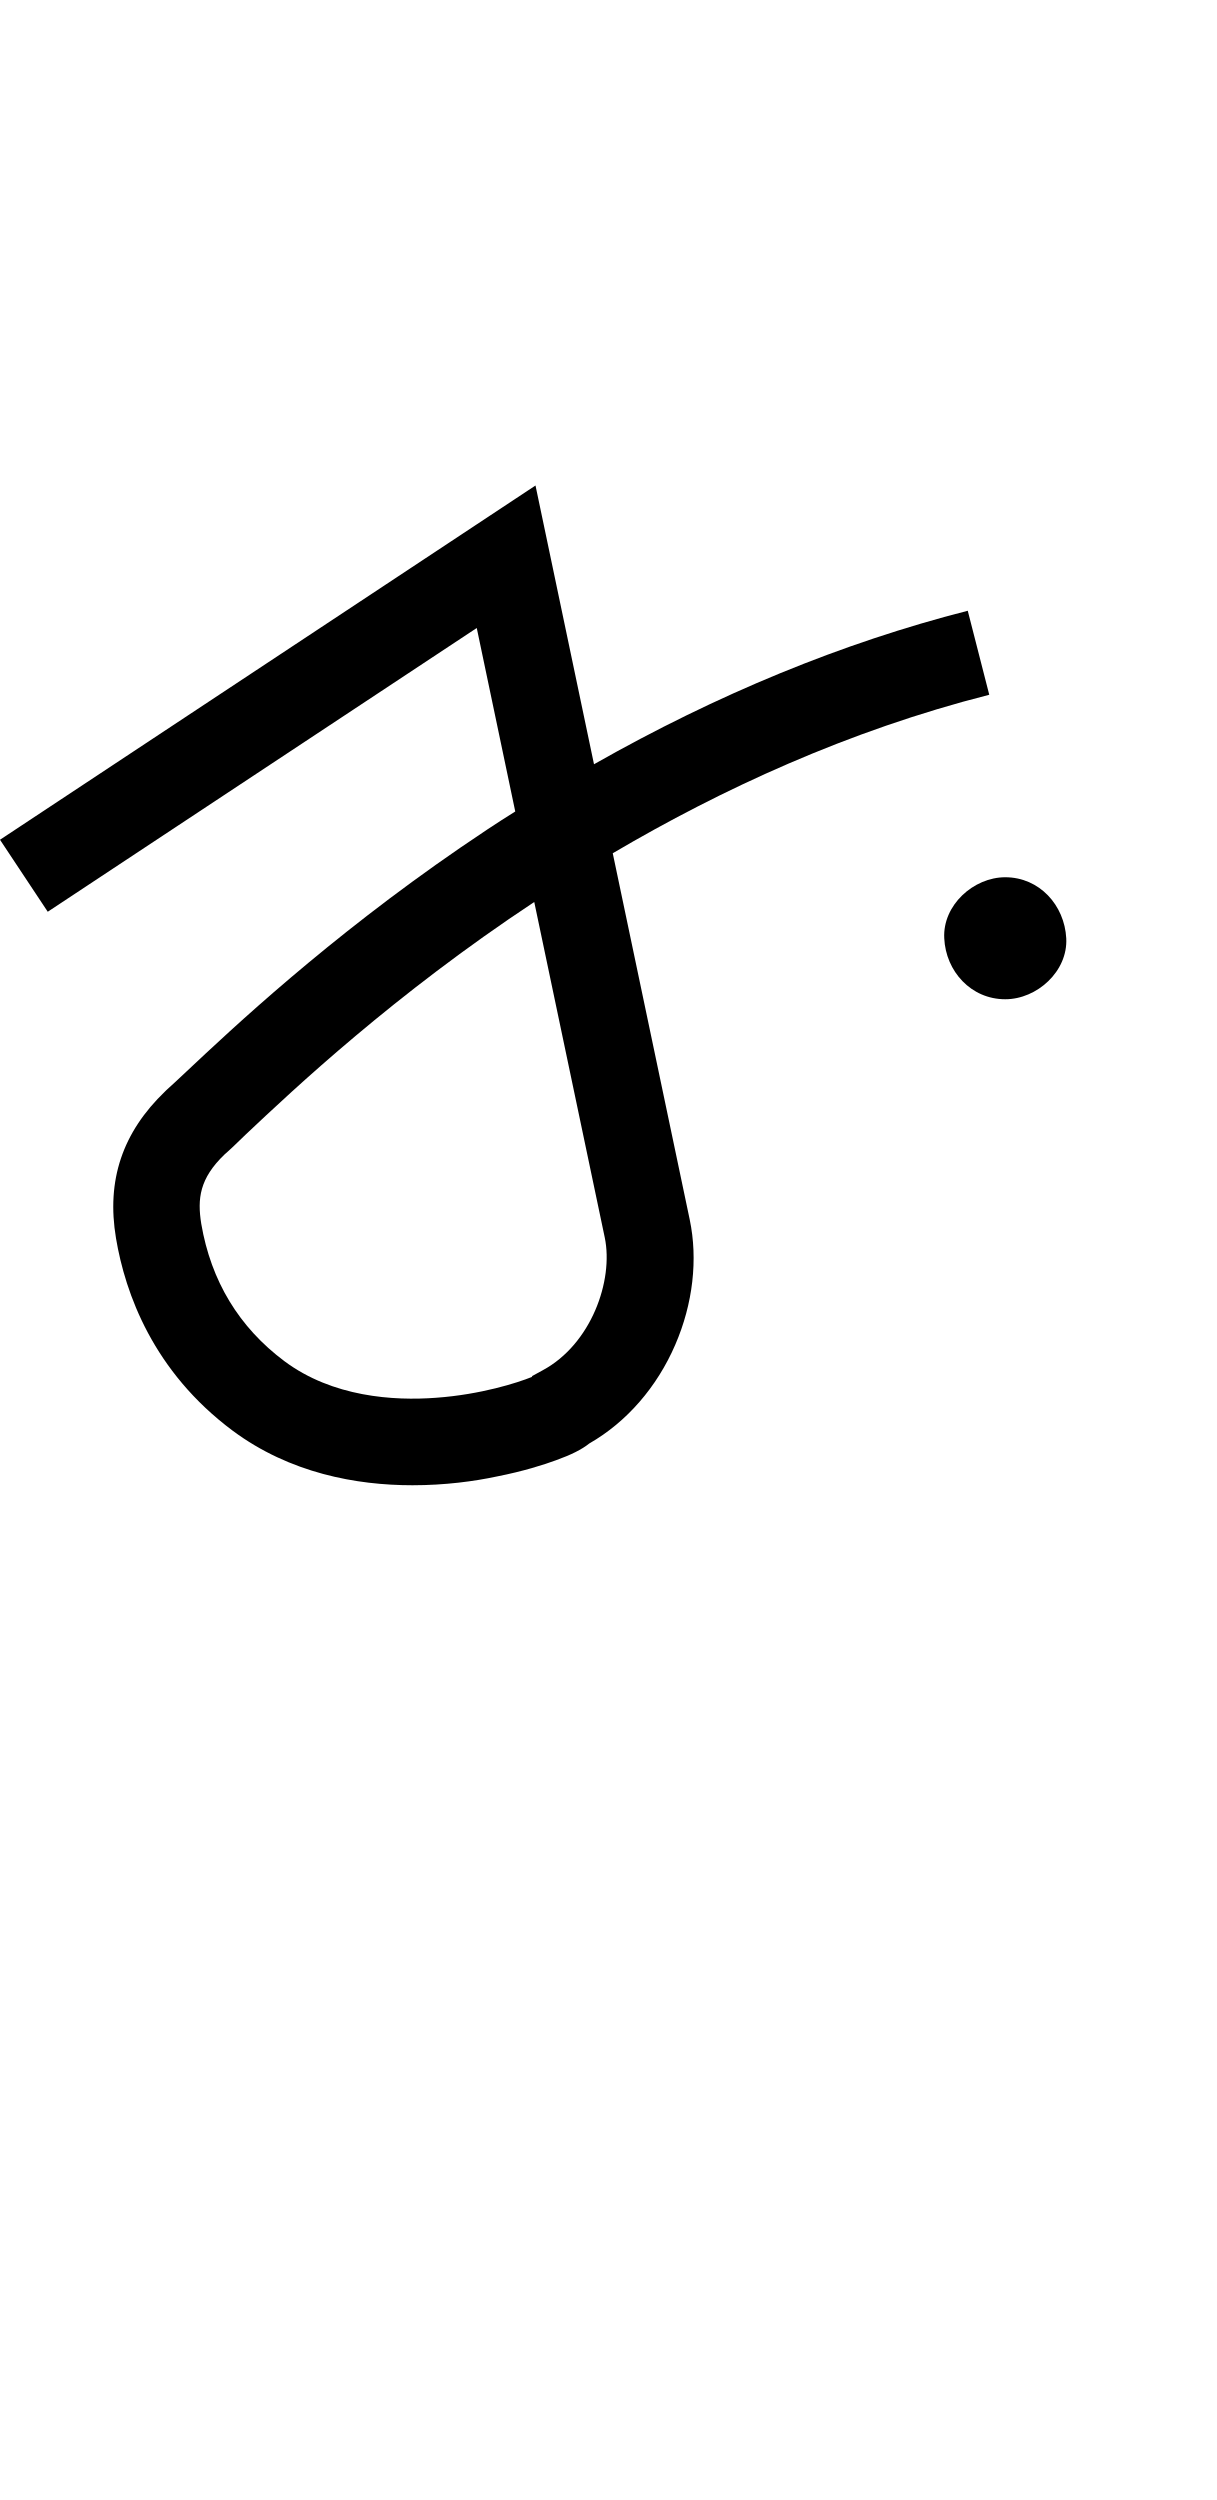
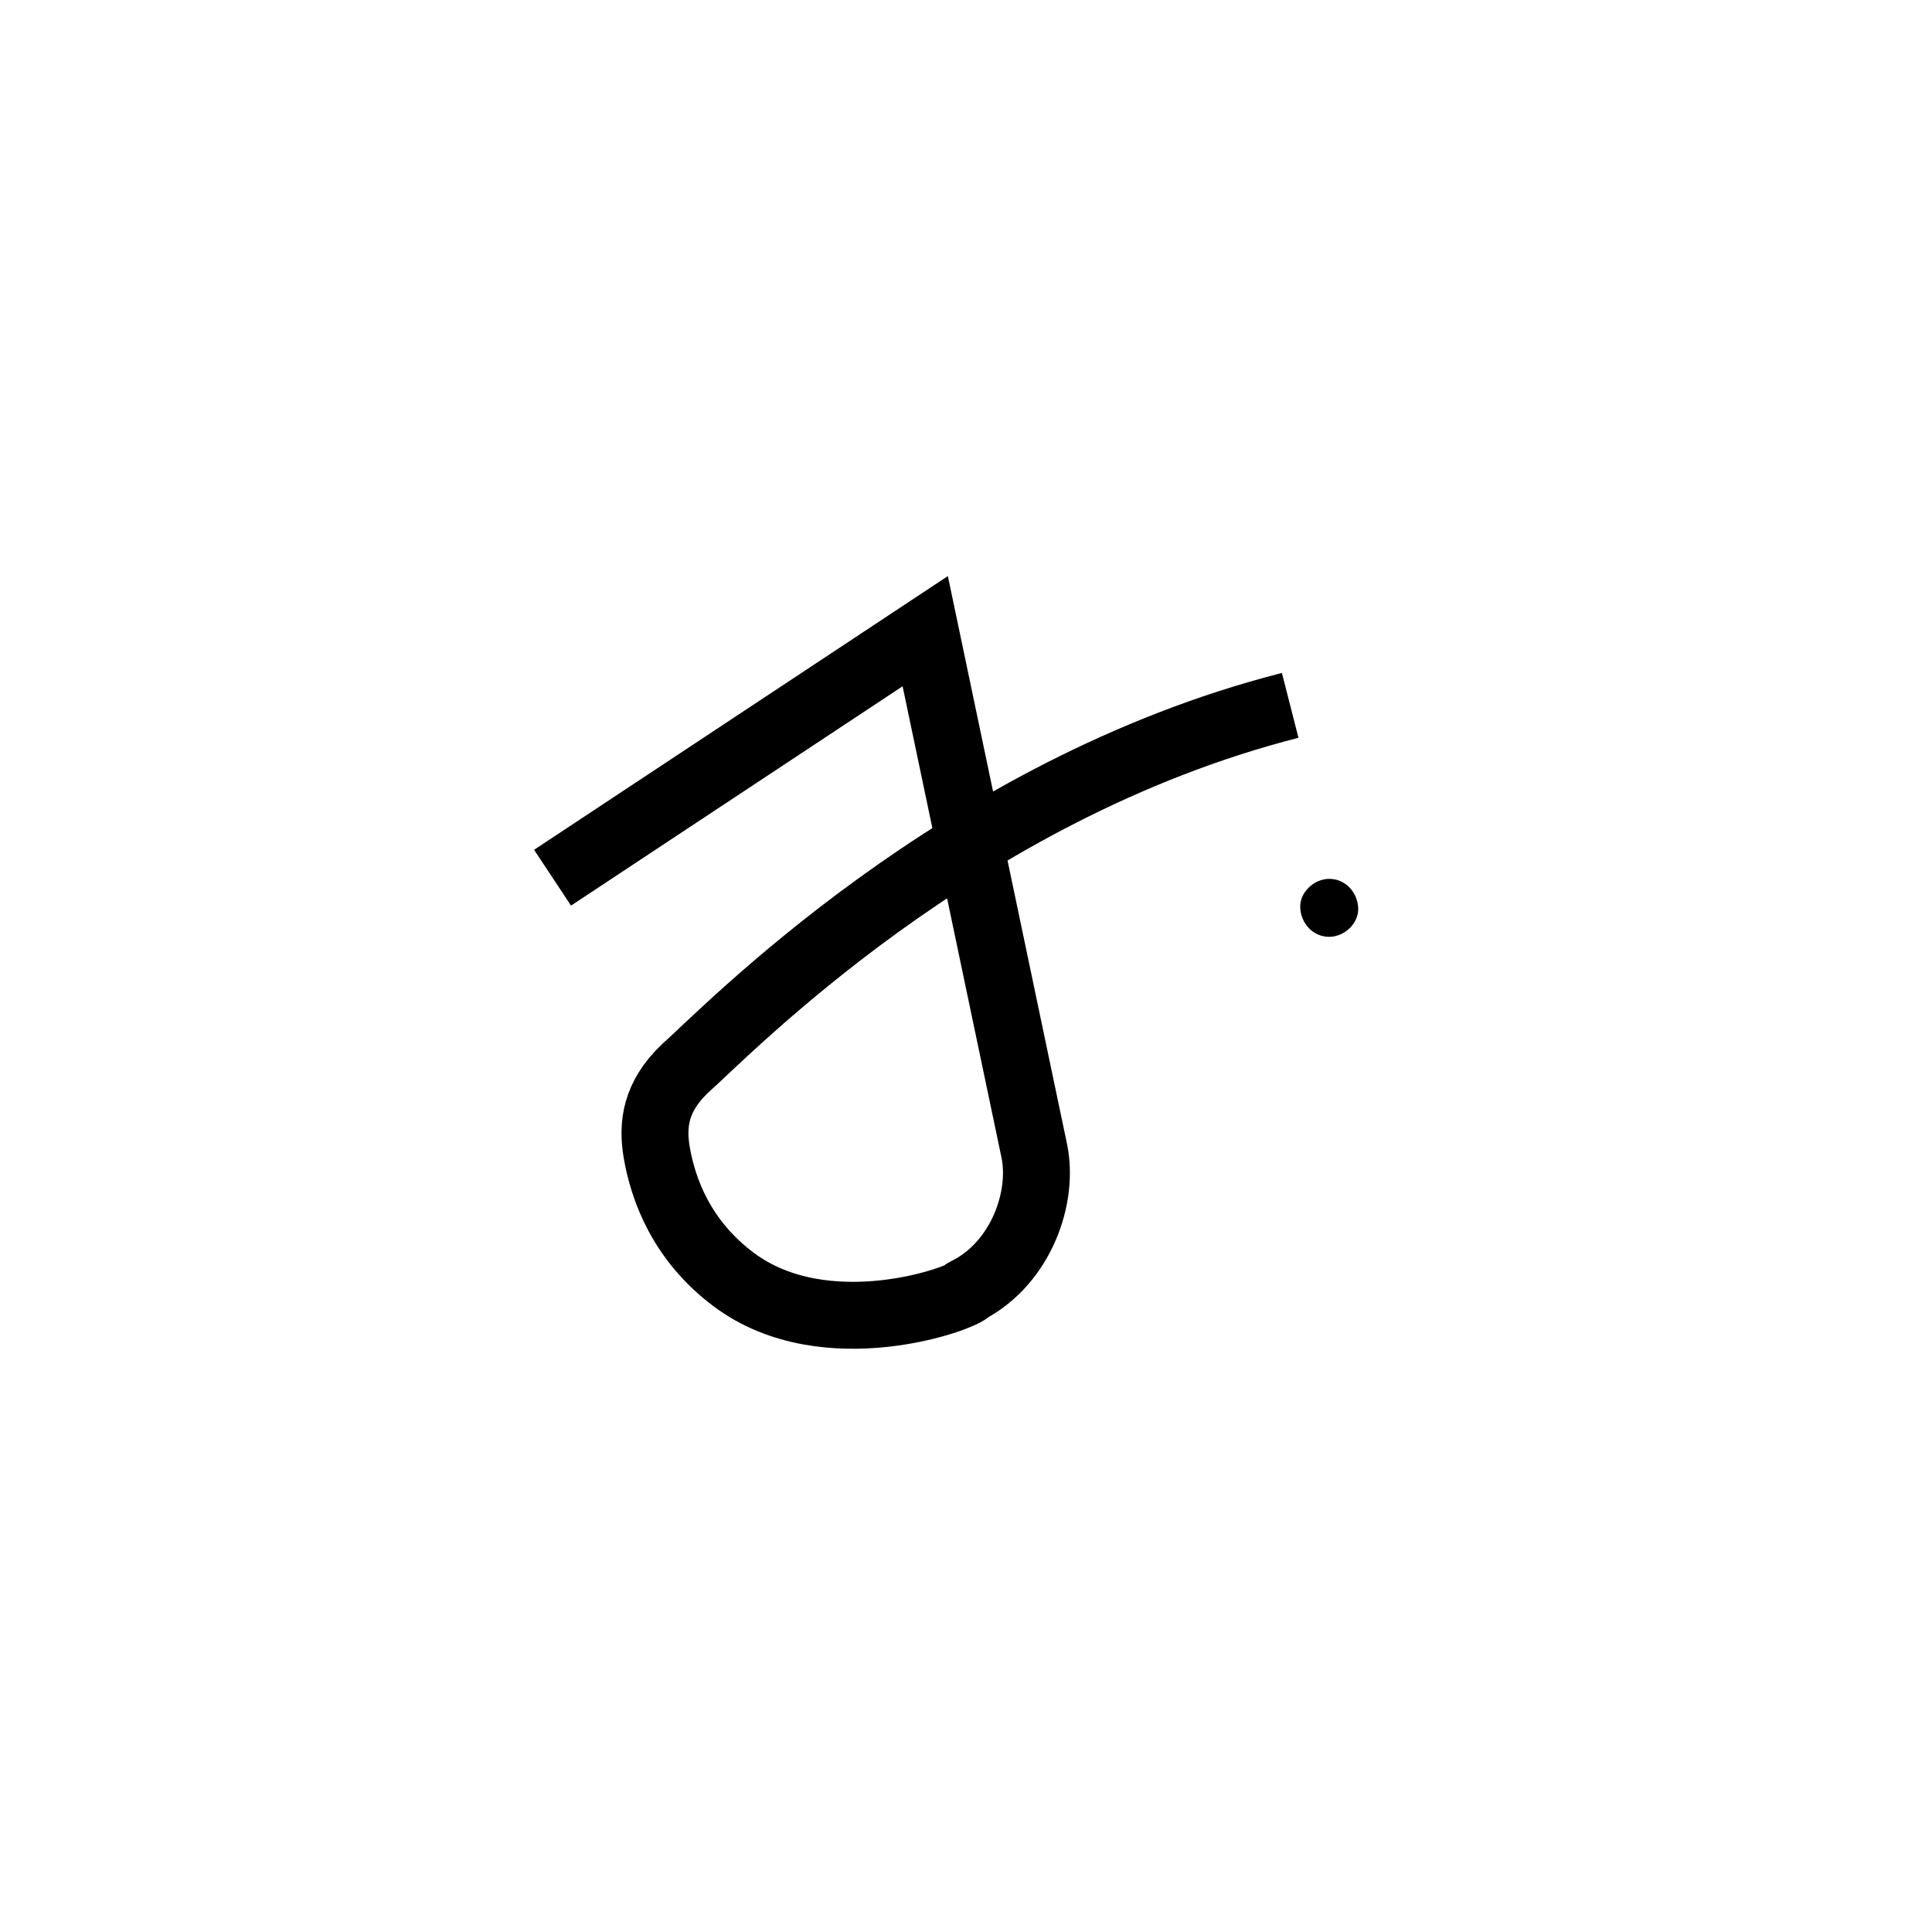
- <svg xmlns="http://www.w3.org/2000/svg" version="1.1" id="Layer_1" x="0px" y="0px" viewBox="-62 -104 486.6 1000" style="enable-background:new -62 -104 486.6 1000;" xml:space="preserve">
+ <svg xmlns="http://www.w3.org/2000/svg" version="1.1" x="0px" y="0px" viewBox="0 0 1000 1000" style="enable-background:new 0 0 1000 1000;" xml:space="preserve">
+   <style type="text/css">
+ 	.st0{fill:none;stroke:#000000;stroke-width:34.64;stroke-miterlimit:10;}
+ </style>
  <g id="Guide">
</g>
  <g id="Layer_4">
</g>
  <g id="Layer_3">
-     <path d="M103,490.1c-22.4,0-49-4.8-71.9-21.8c-31.8-23.7-43-54.9-46.7-77c-3.9-23.2,2.6-42.4,19.7-58.8l0.5-0.5   c1.8-1.6,4.6-4.2,8.1-7.5c18.2-17.1,56.1-52.8,109.4-89.4c7.3-5,14.6-9.9,22-14.5l-15.4-73.4L-42.9,260.7L-62,231.9L152.2,90.2   l23.4,111.5c49.3-28,99.4-48.6,149.5-61.4l8.6,33.6c-56.6,14.4-107.3,37.9-150.6,63.4l30.8,146.6c3.3,15.8,1.3,33.6-5.8,50   c-7.3,16.9-19.4,30.9-34.4,39.5c-3,2.4-7.2,4.5-13.3,6.7c-4.9,1.8-13,4.4-23.7,6.5C127.8,488.5,116.1,490.1,103,490.1z M27.8,357.8   c-10,9.6-10.9,17.7-9.3,27.7c3.9,22.9,15.1,41.4,33.3,55c19.2,14.3,43.6,15.9,60.7,14.6c17.9-1.3,32.5-6,38.2-8.3l0.2-0.4l4.2-2.3   c19.3-10.4,28.4-35.8,24.8-53.1l-28.2-134.2c-56.1,37.1-96.1,74.8-115.3,92.9C32.8,353.2,30,355.9,27.8,357.8z" />
+     <path id="XMLID_3_" class="st0" d="M286,454.3l192.9-127.6l56.4,268.8c5.1,24.2-6.7,57.5-33.5,71.9c-2.7,4.5-74.3,30.5-121.9-5   c-27.1-20.2-36.7-46.7-40-66c-2.4-14.3-0.7-28.7,14.6-43.3c21.1-18.6,141.5-144.2,313.3-188" />
    <g id="XMLID_5_">
      <g id="XMLID_17_">
-         <path id="XMLID_21_" d="M340.1,295.7c12.7,0,25.1-11.2,24.4-24.4c-0.7-13.2-10.7-24.4-24.4-24.4c-12.7,0-25.1,11.2-24.4,24.4     C316.3,284.5,326.4,295.7,340.1,295.7L340.1,295.7z" />
+         <path id="XMLID_21_" d="M688,484.9c7.8,0,15.4-6.9,15-15c-0.4-8.1-6.6-15-15-15c-7.8,0-15.4,6.9-15,15     C673.4,478,679.6,484.9,688,484.9L688,484.9z" />
      </g>
    </g>
  </g>
</svg>
